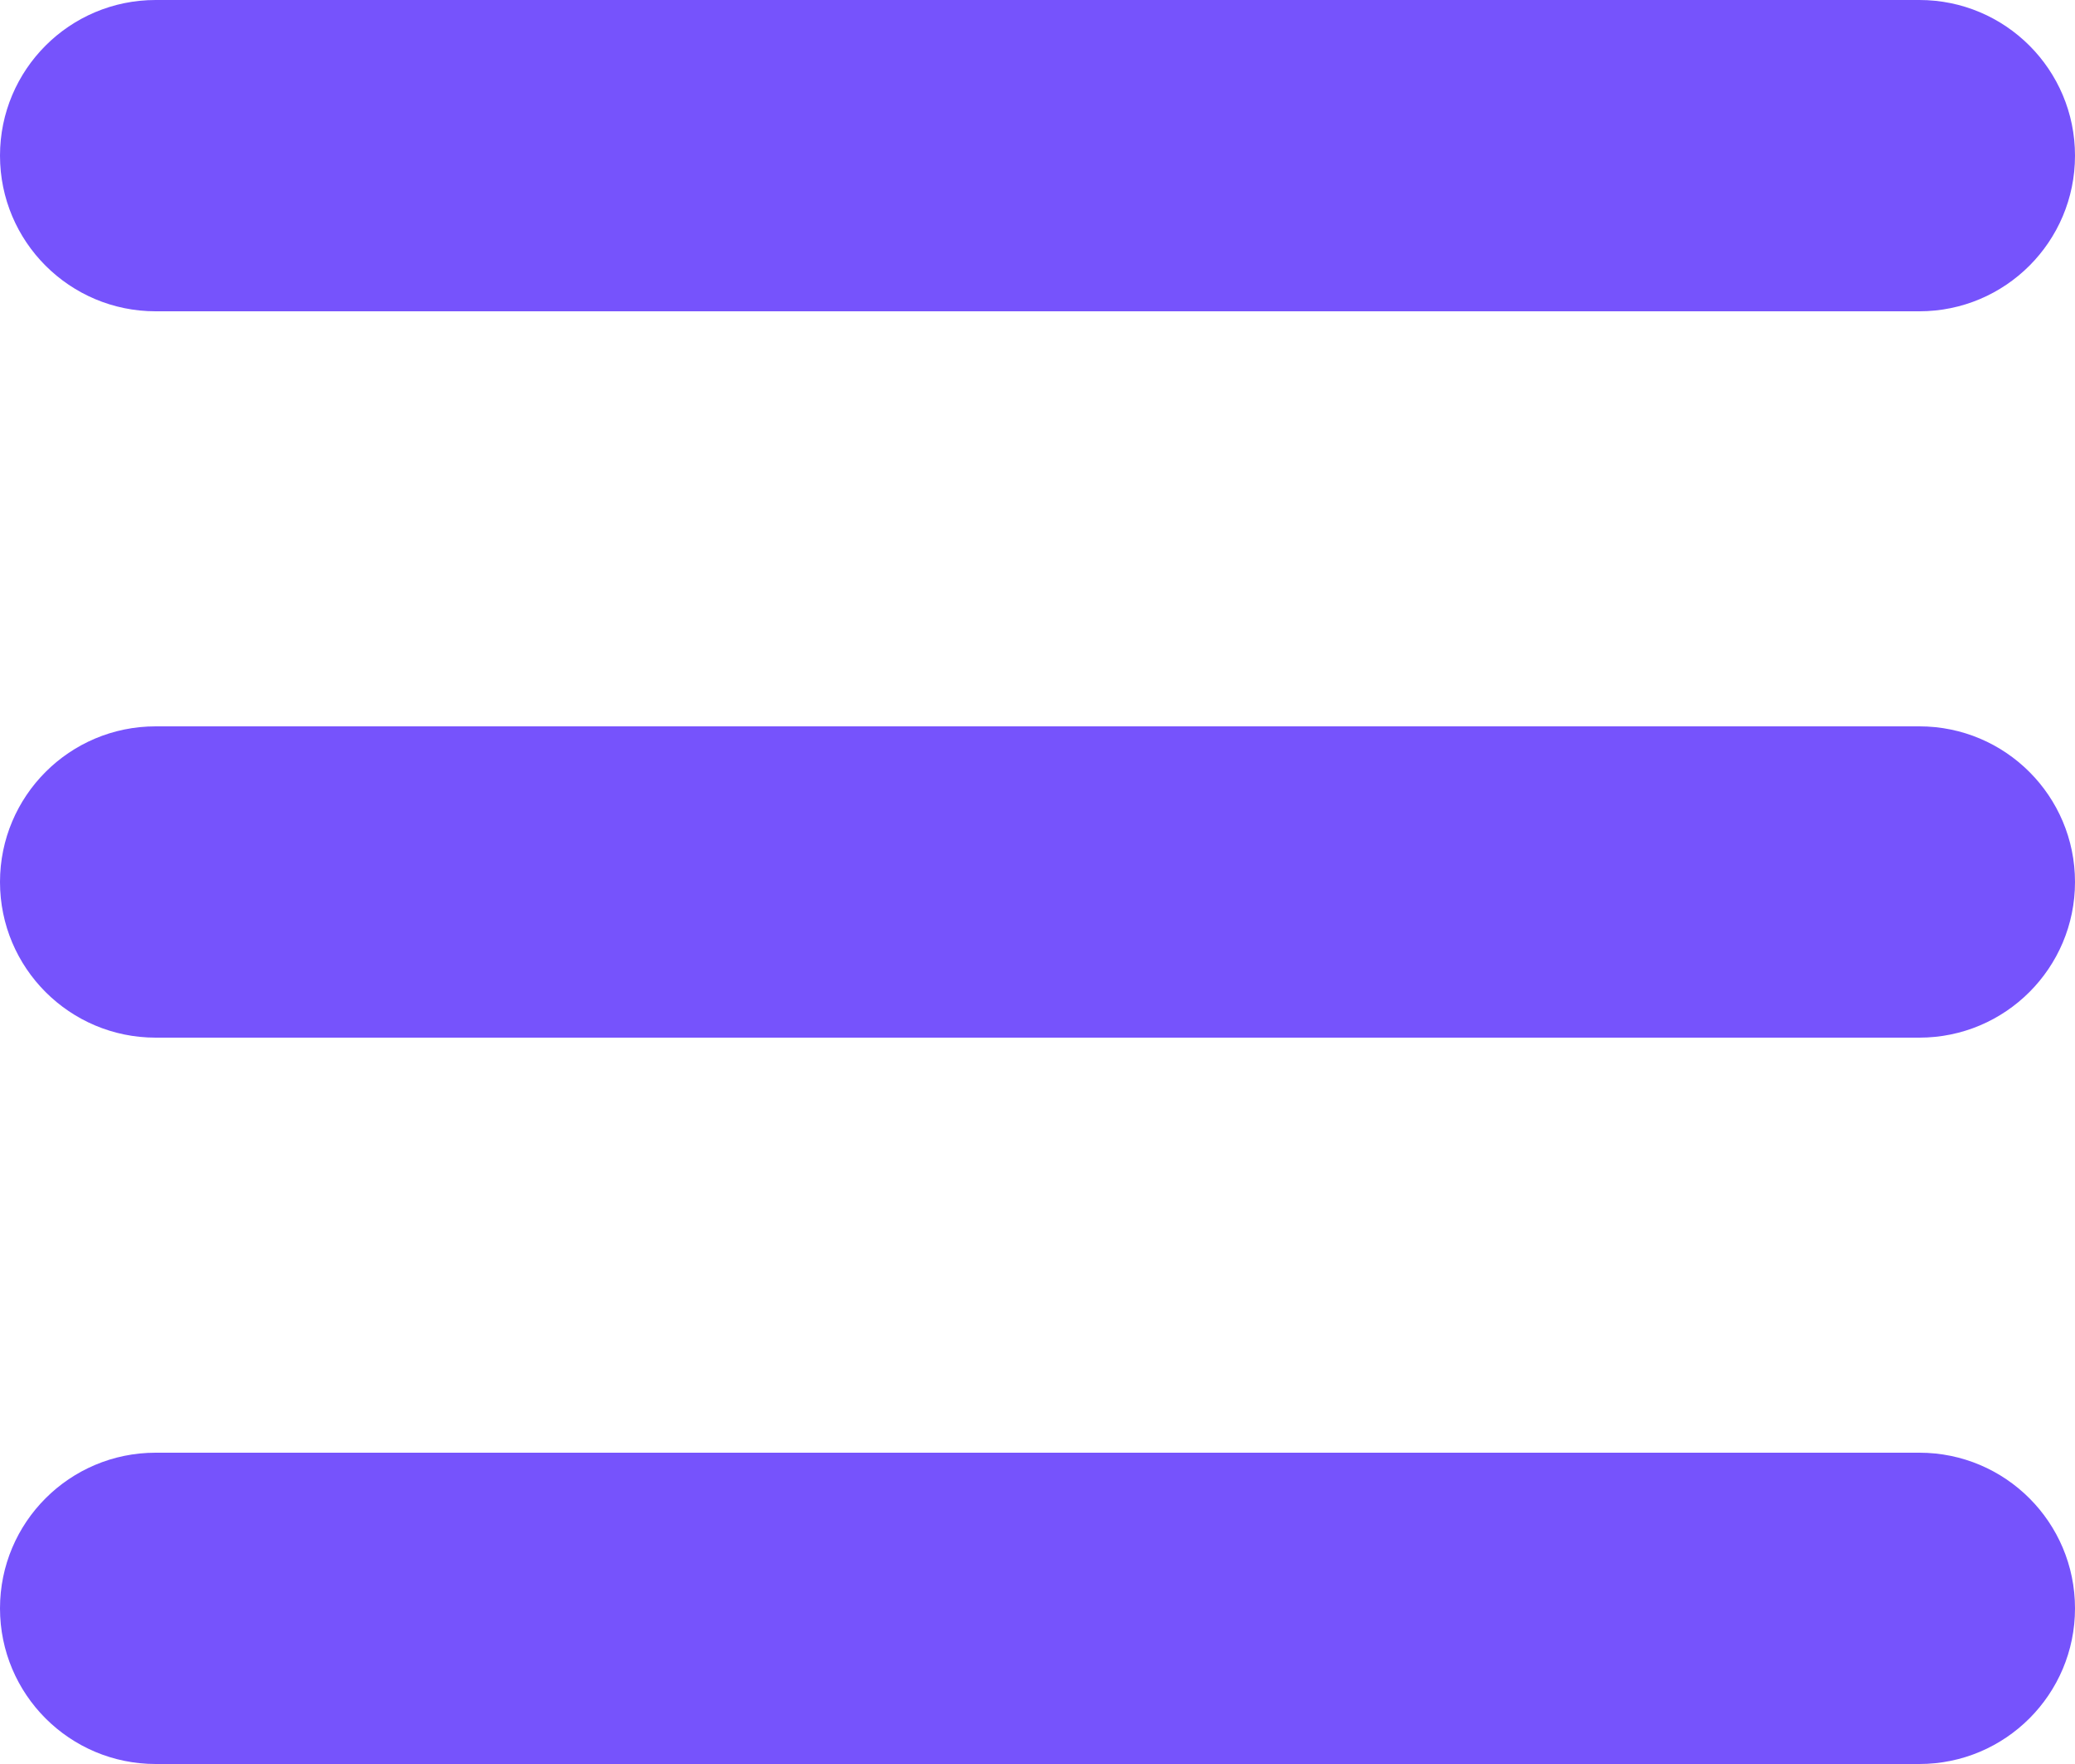
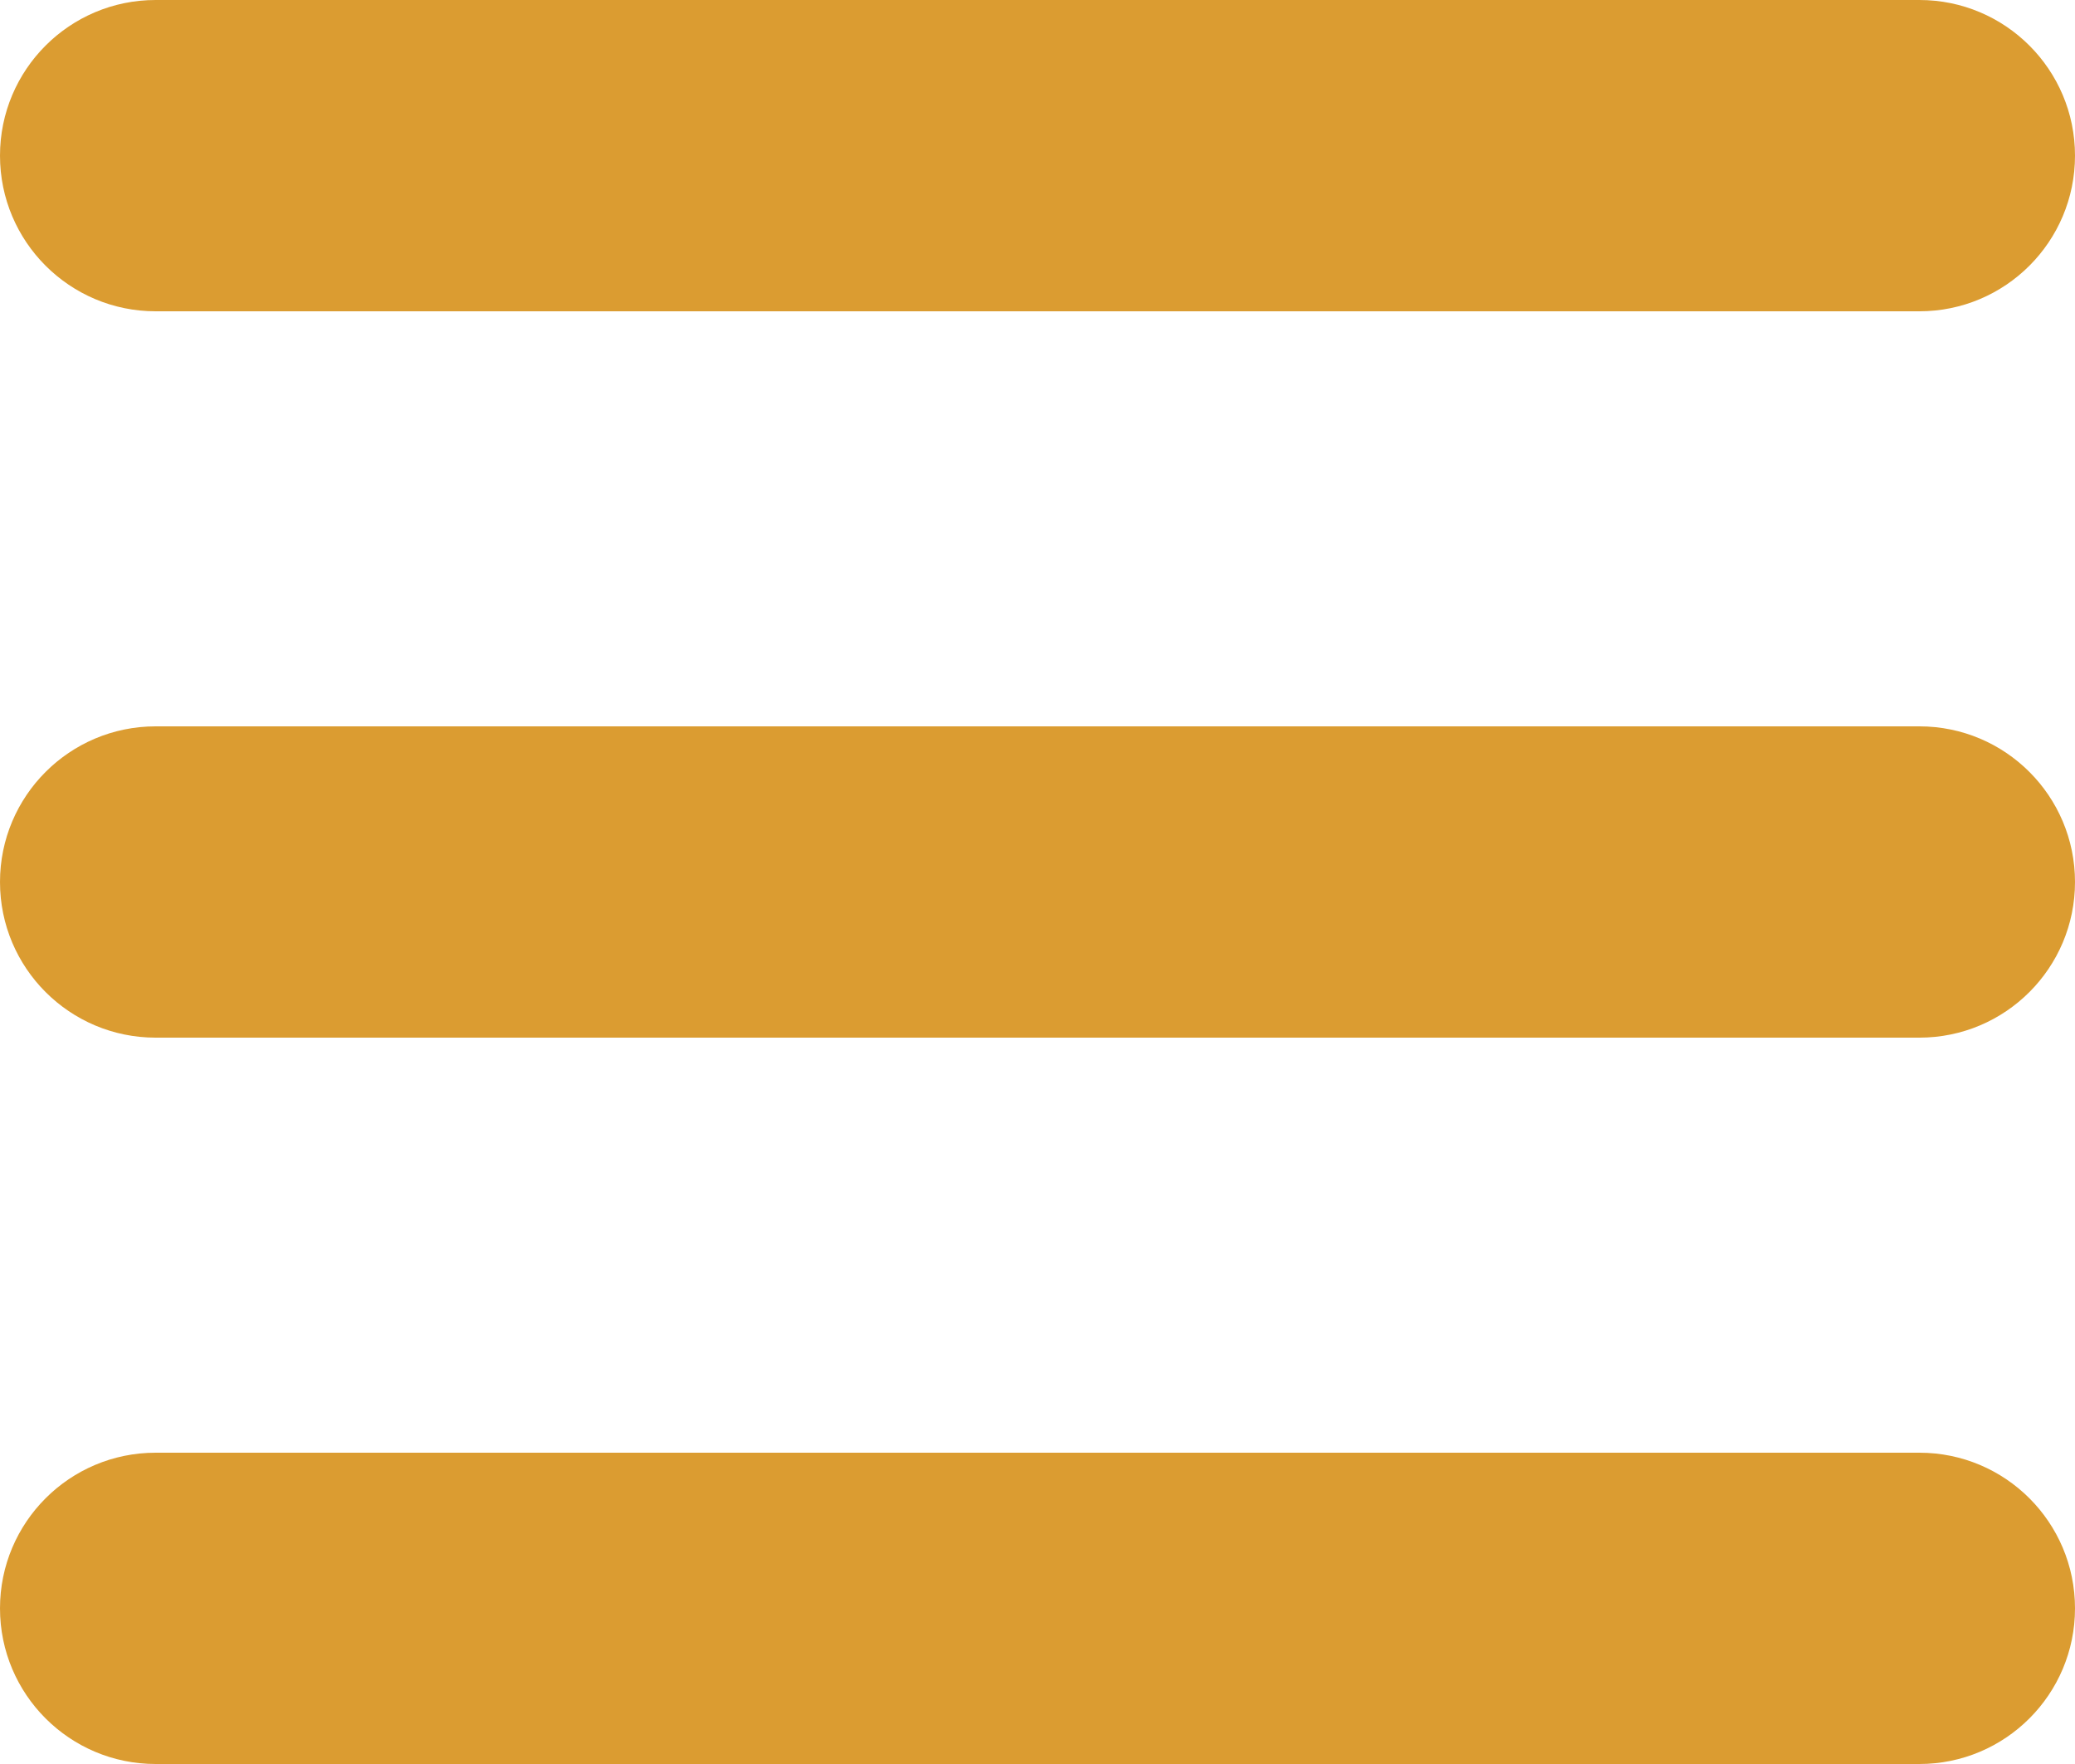
<svg xmlns="http://www.w3.org/2000/svg" width="20" height="17" viewBox="0 0 20 17" fill="none">
-   <rect width="20" height="3" rx="1.5" fill="#7653FC" />
-   <rect y="7" width="20" height="3" rx="1.5" fill="#7653FC" />
-   <rect y="14" width="20" height="3" rx="1.5" fill="#7653FC" />
+   <rect width="20" height="3" rx="1.5" fill="#DB9C31" />
+   <rect y="7" width="20" height="3" rx="1.5" fill="#DB9C31" />
+   <rect y="14" width="20" height="3" rx="1.5" fill="#DB9C31" />
</svg>
